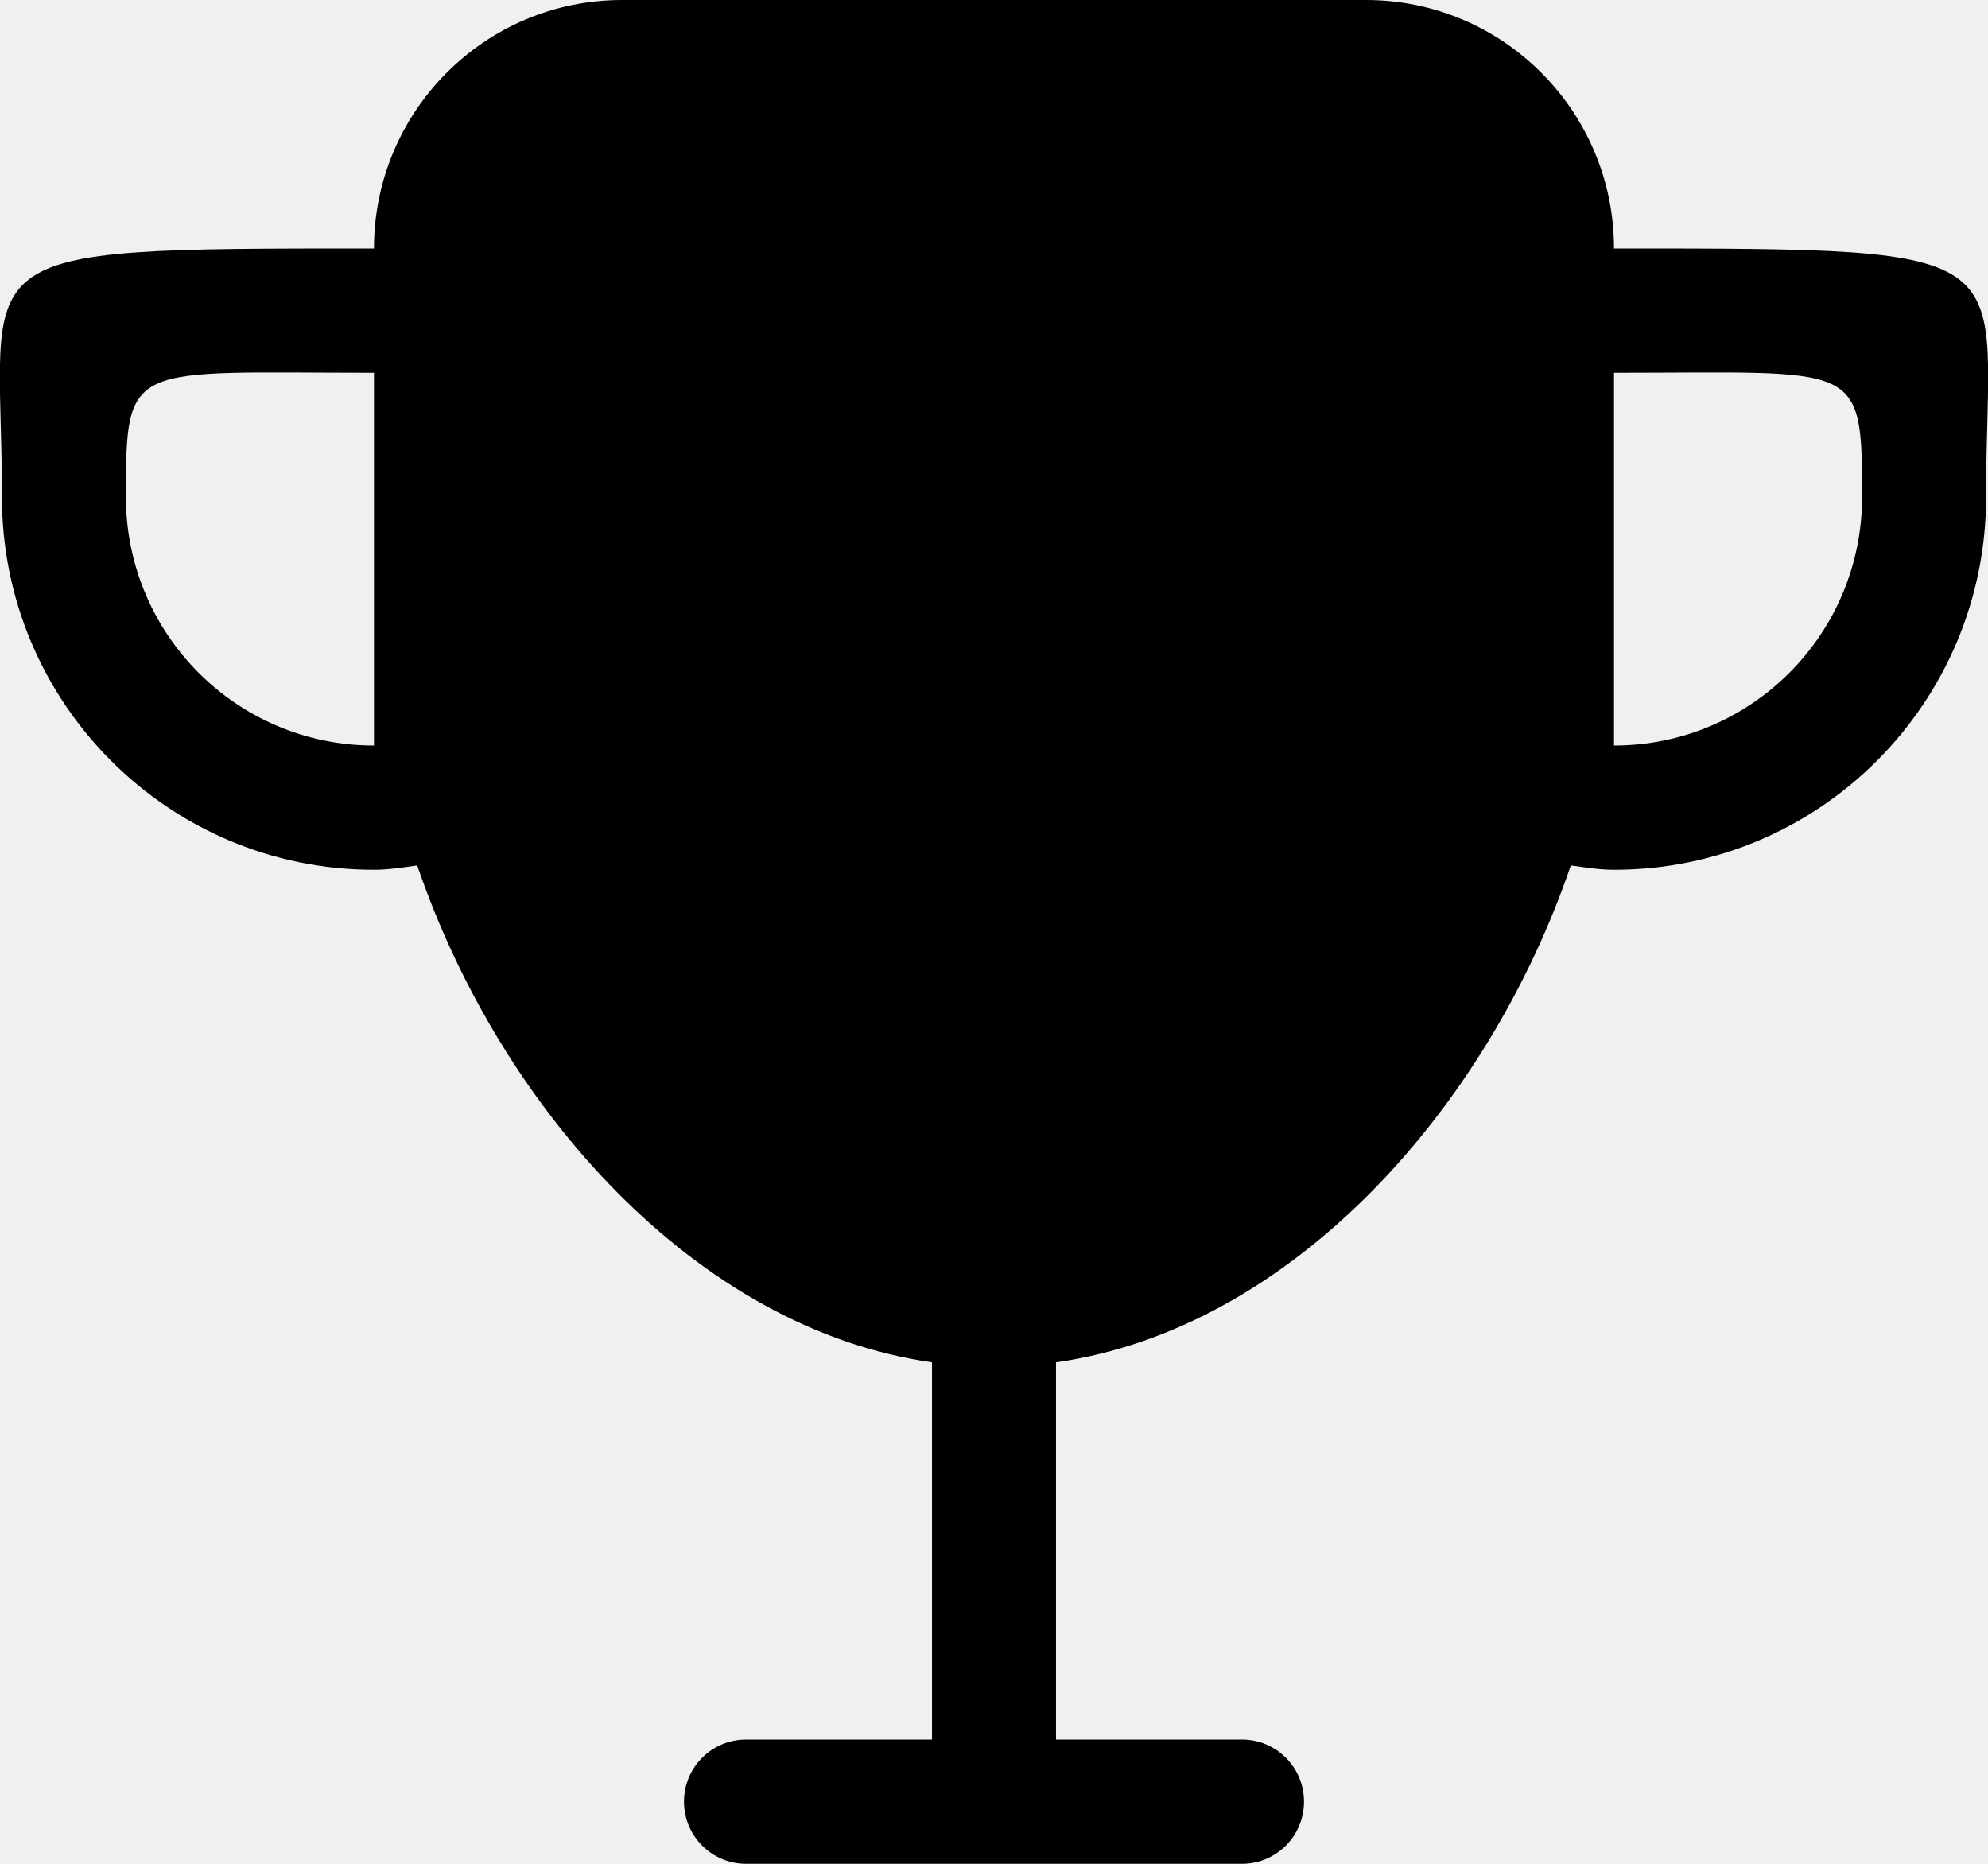
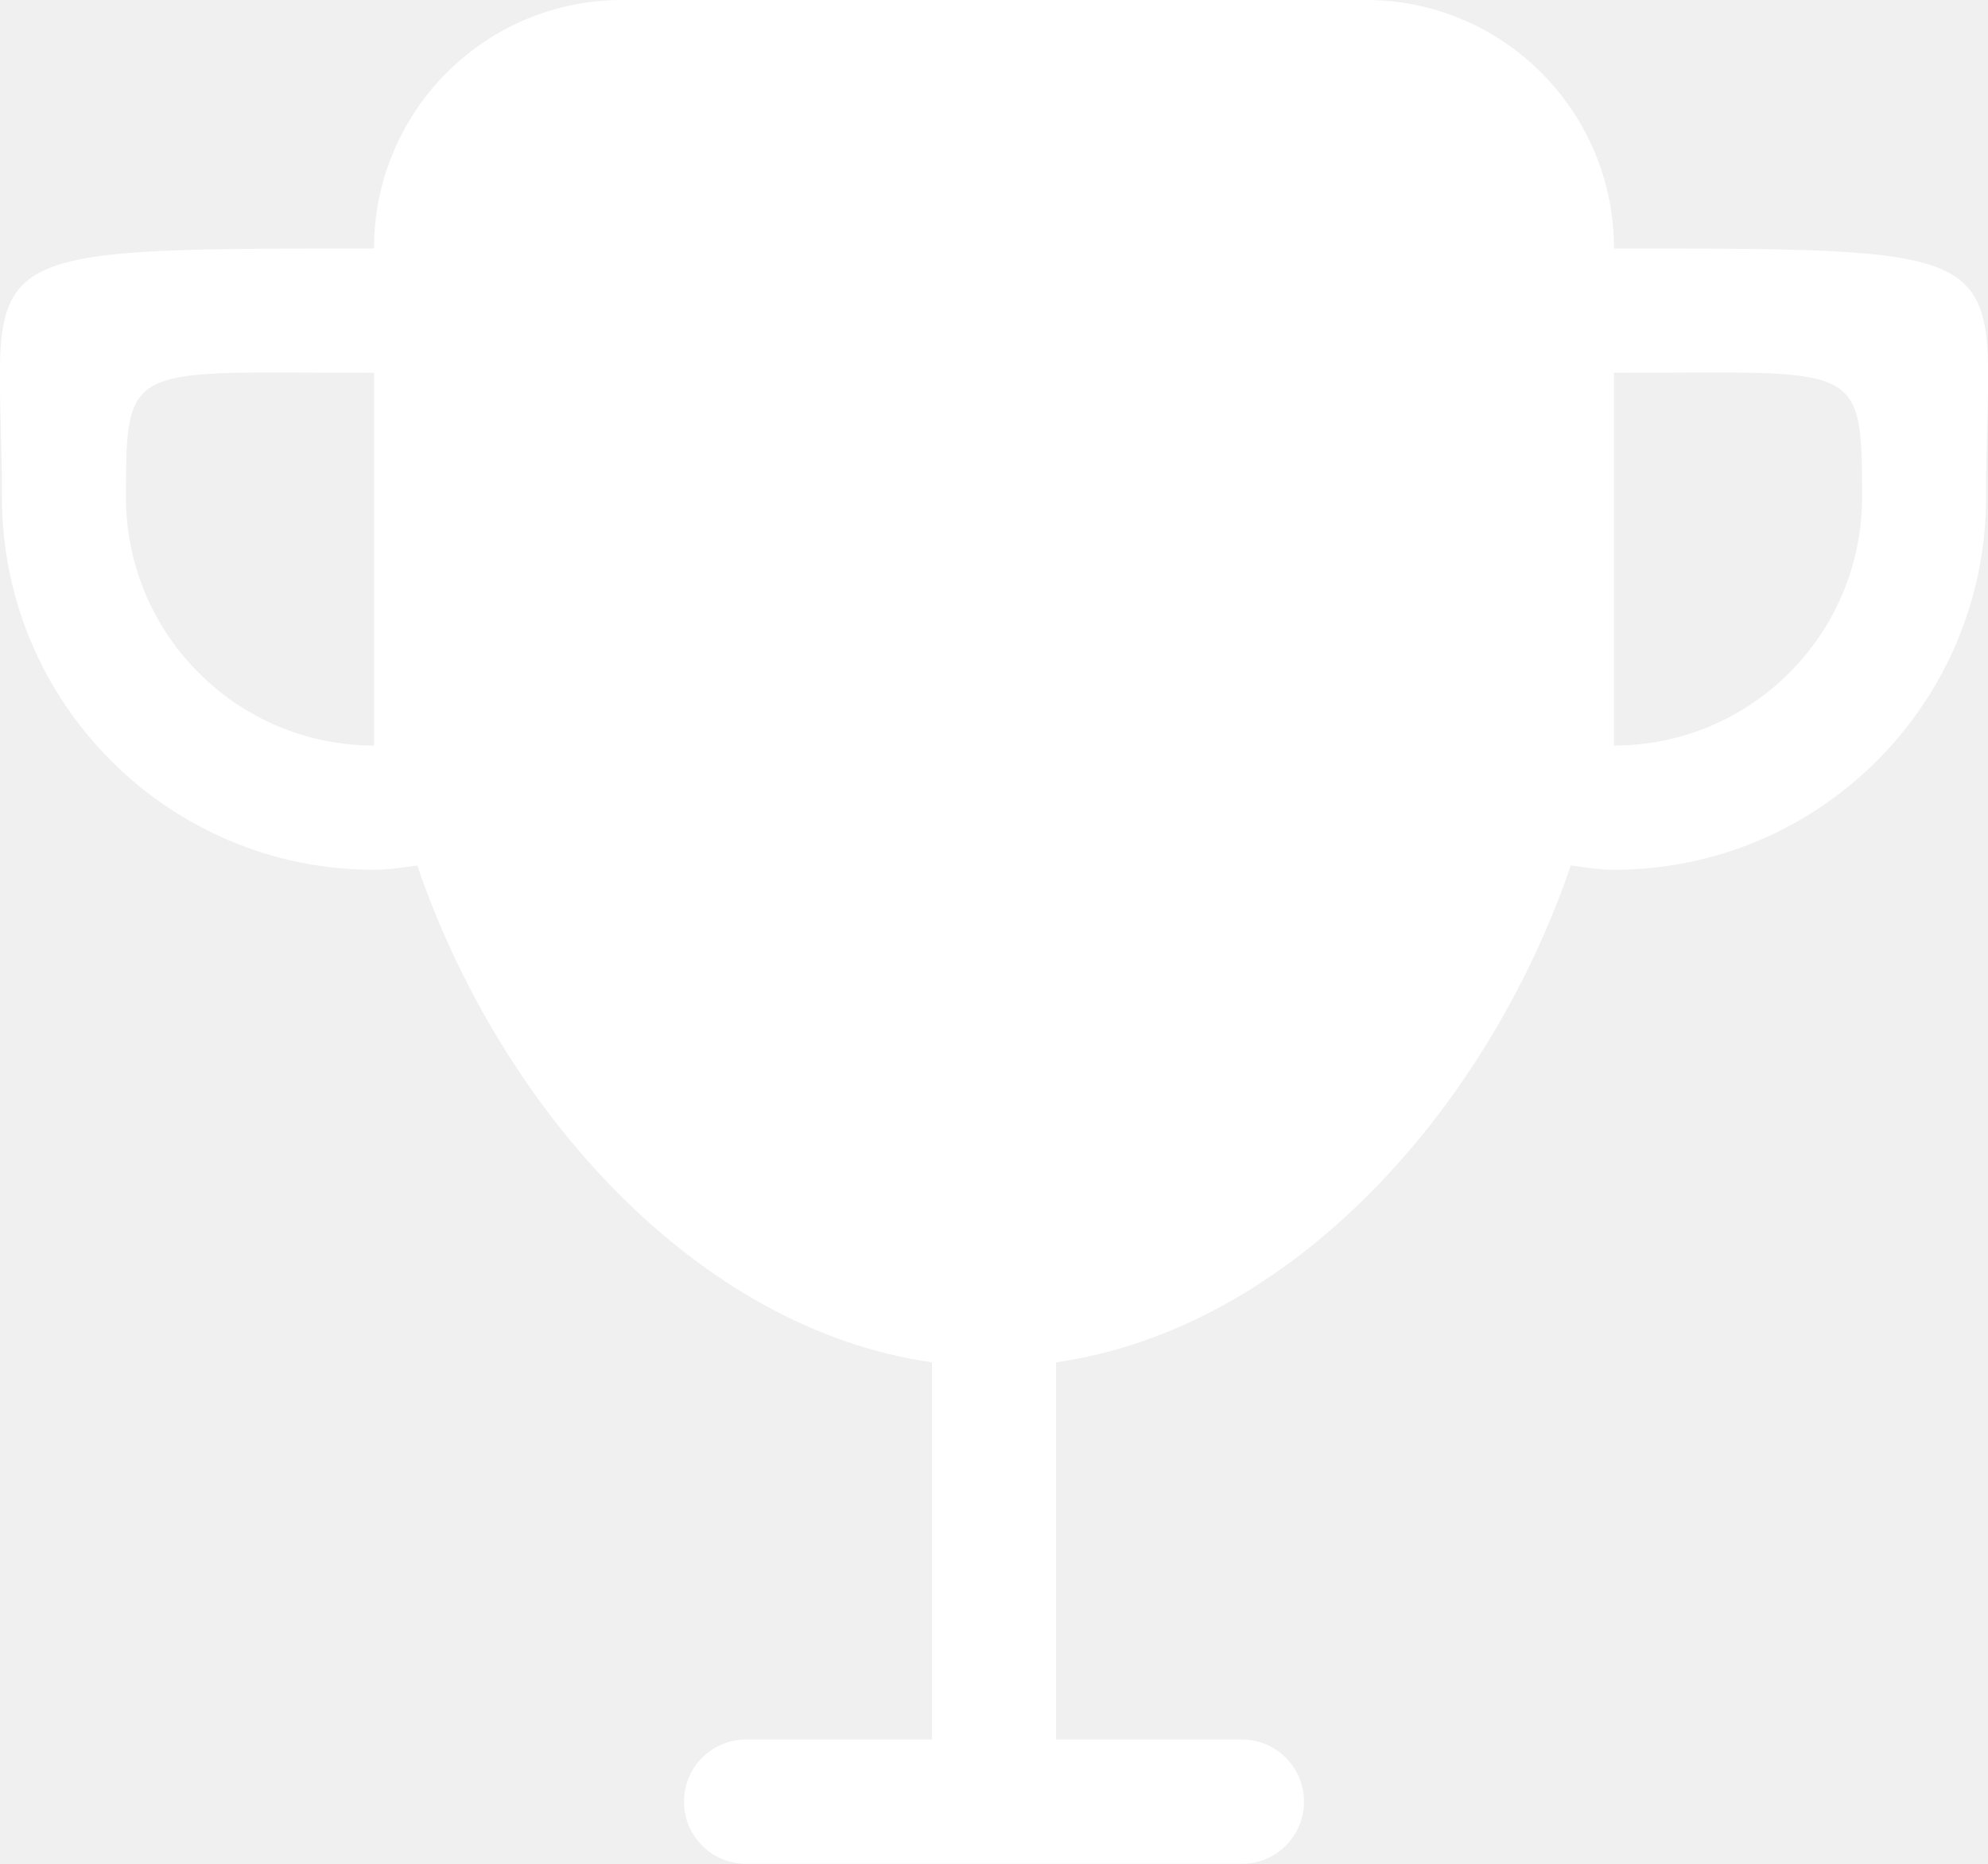
- <svg xmlns="http://www.w3.org/2000/svg" width="32px" height="30px" viewBox="0 0 32 30" version="1.1">
-   <defs />
-   <g id="Page-1" stroke="none" stroke-width="1" fill="none" fill-rule="evenodd">
-     <g id="Icon-Set-Filled" transform="translate(-258, -414)" fill="#000000">
-       <path d="M283.98,426 L283.98,420 C287.932,420 287.973,419.791 287.973,422 C287.973,424.209 286.186,426 283.98,426 L283.98,426 Z M264.02,426 C261.815,426 260.027,424.209 260.027,422 C260.027,419.791 260.068,420 264.02,420 L264.02,426 L264.02,426 Z M283.98,418 C283.98,415.791 282.193,414 279.988,414 L268.012,414 C265.807,414 264.02,415.791 264.02,418 C257.183,418 258.031,417.999 258.031,422 C258.031,425.313 260.712,428 264.02,428 C264.258,428 264.486,427.962 264.716,427.93 C266.056,431.854 269.213,435.389 273.002,435.928 L273.002,442 L270.008,442 C269.457,442 269.01,442.447 269.01,443 C269.01,443.553 269.457,444 270.008,444 L277.992,444 C278.543,444 278.99,443.553 278.99,443 C278.99,442.447 278.543,442 277.992,442 L274.998,442 L274.998,435.928 C278.787,435.389 281.944,431.854 283.285,427.93 C283.514,427.962 283.742,428 283.98,428 C287.288,428 289.969,425.313 289.969,422 C289.969,417.999 290.817,418 283.98,418 L283.98,418 Z" id="award" />
-     </g>
-   </g>
+ <svg xmlns="http://www.w3.org/2000/svg" width="32" height="30" viewBox="0 0 32 30">
+   <path fill="#fff" d="M25.98 12v-6c3.952 0 3.993-.209 3.993 2s-1.787 4-3.993 4zm-19.96 0c-2.205 0-3.993-1.791-3.993-4s.041-2 3.993-2v6zm19.96-8c0-2.209-1.787-4-3.992-4h-11.976c-2.205 0-3.992 1.791-3.992 4-6.837 0-5.989-.001-5.989 4 0 3.313 2.681 6 5.989 6 .238 0 .466-.038.696-.07 1.34 3.924 4.497 7.459 8.286 7.998v6.072h-2.994c-.551 0-.998.447-.998 1 0 .553.447 1 .998 1h7.984c.551 0 .998-.447.998-1 0-.553-.447-1-.998-1h-2.994v-6.072c3.789-.539 6.946-4.074 8.287-7.998.229.032.457.07.695.07 3.308 0 5.989-2.687 5.989-6 0-4.001.848-4-5.989-4z" />
</svg>
